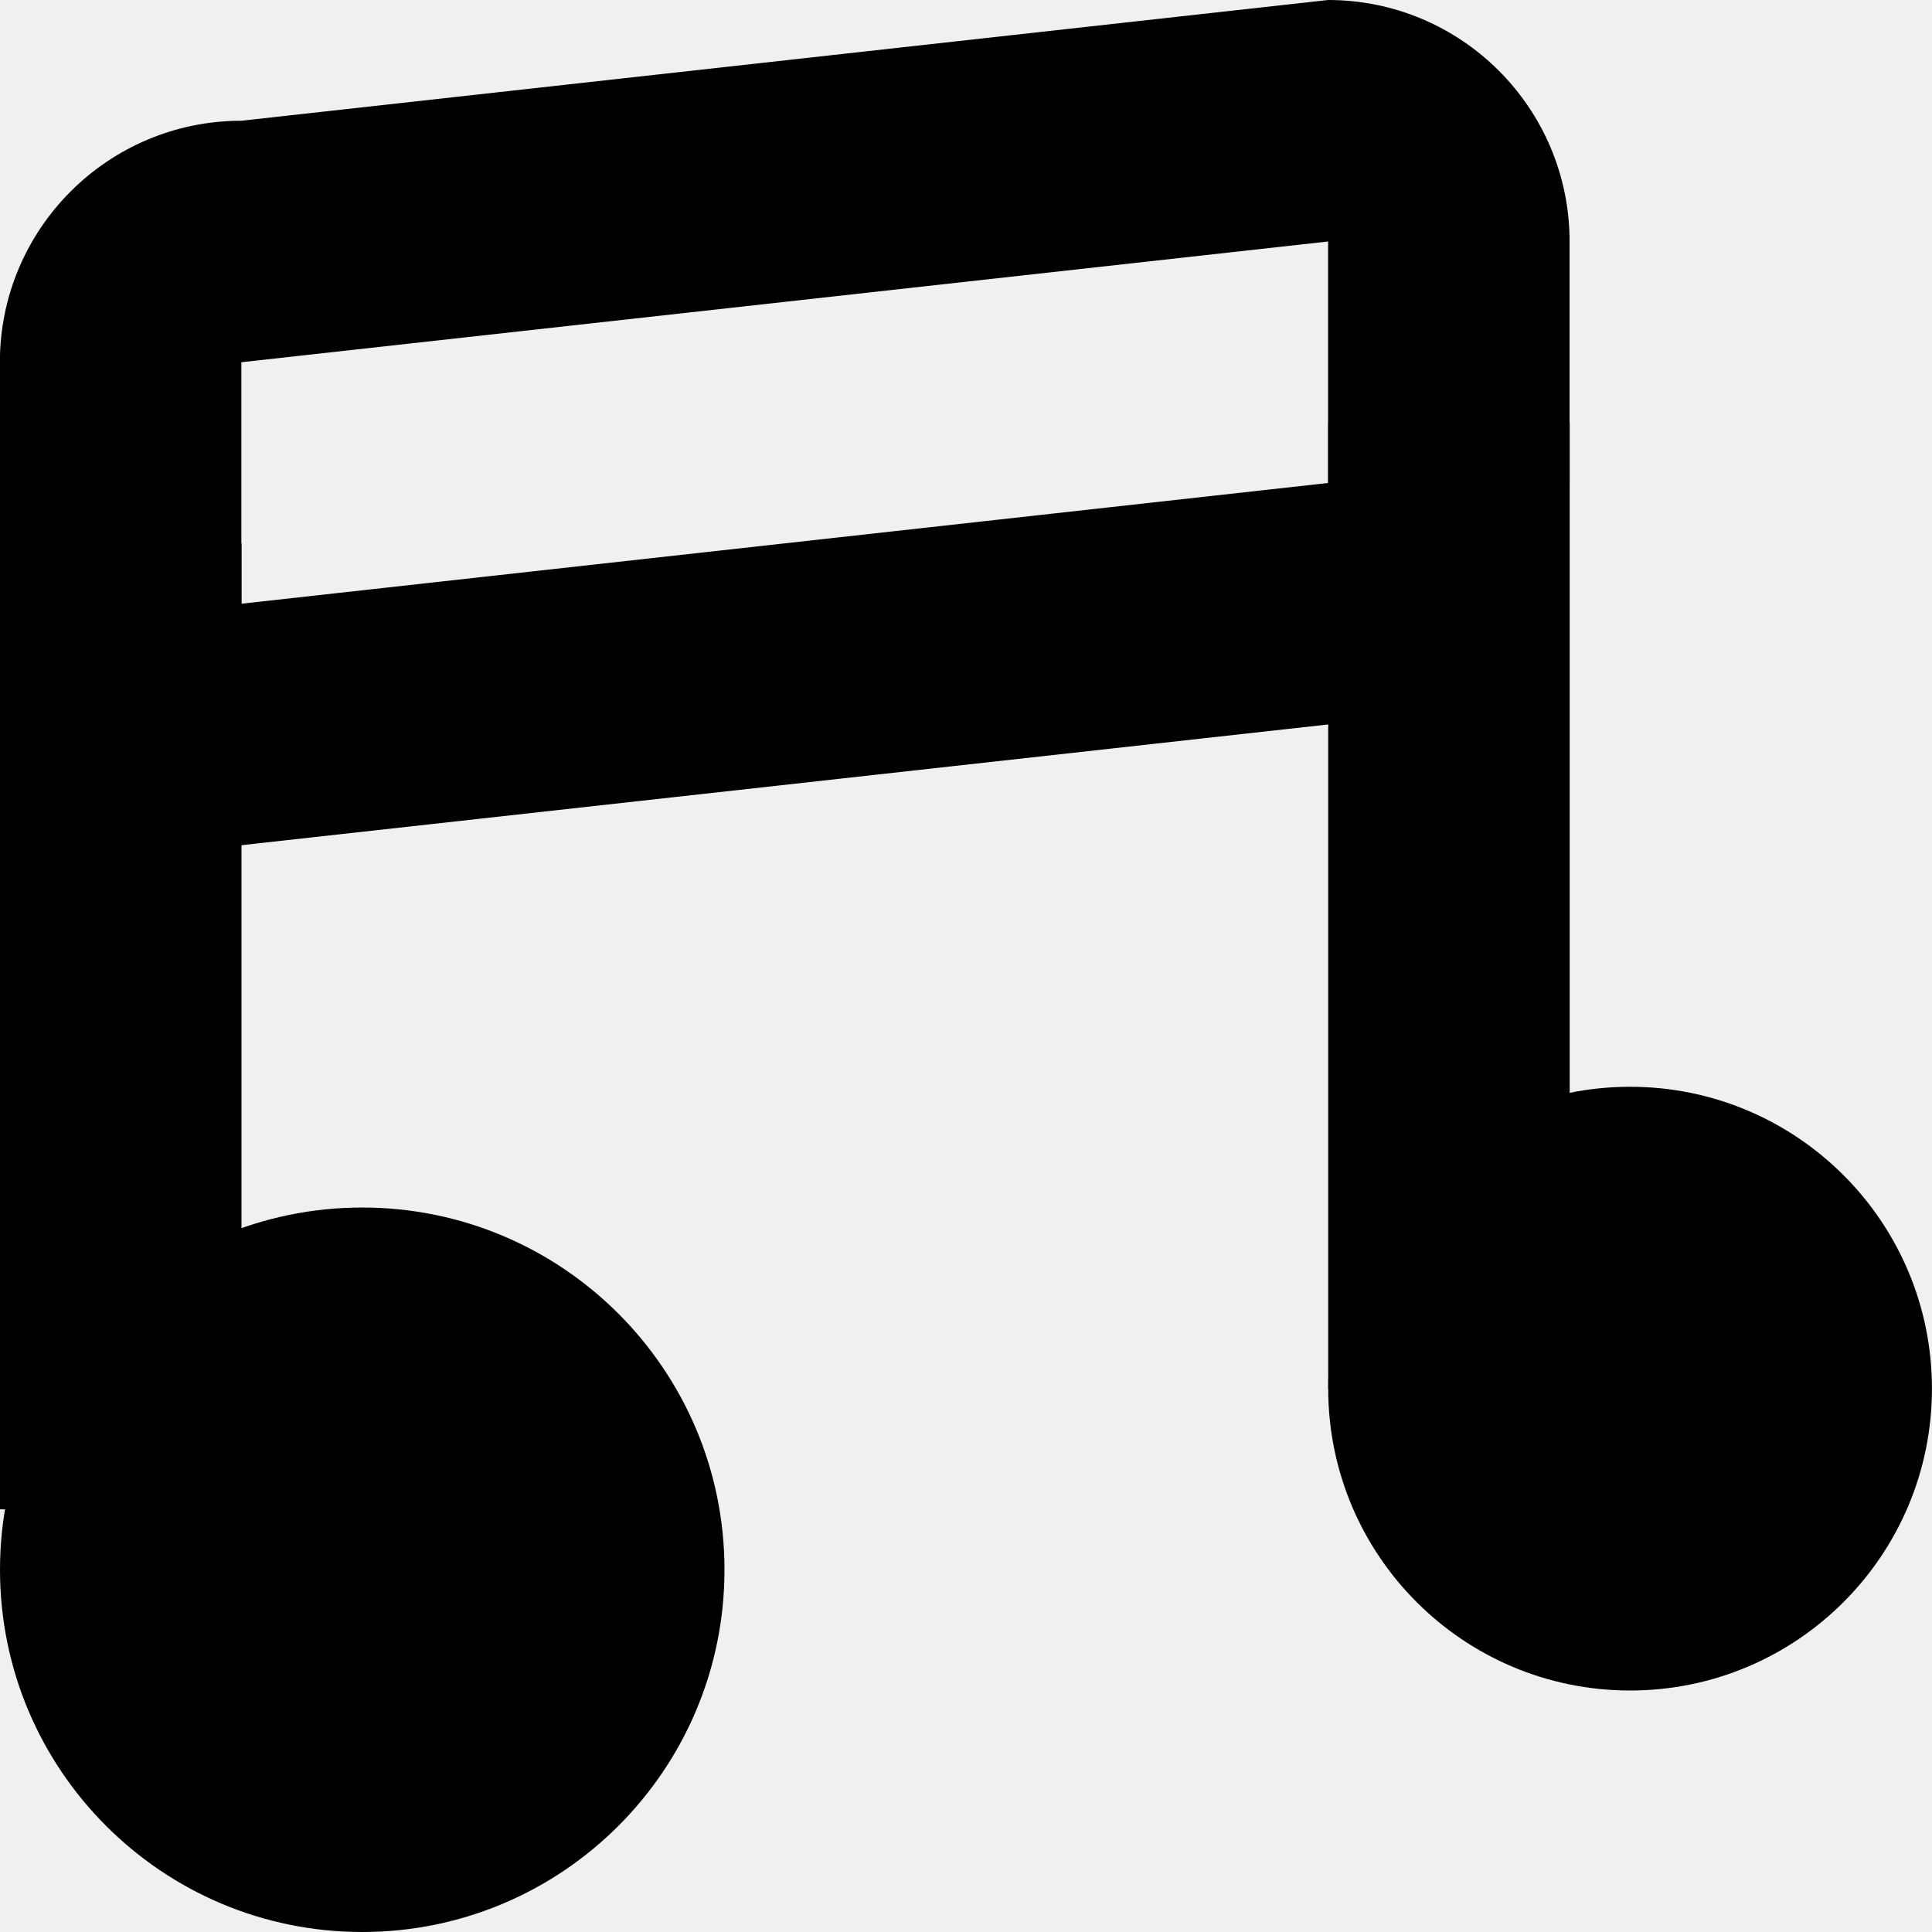
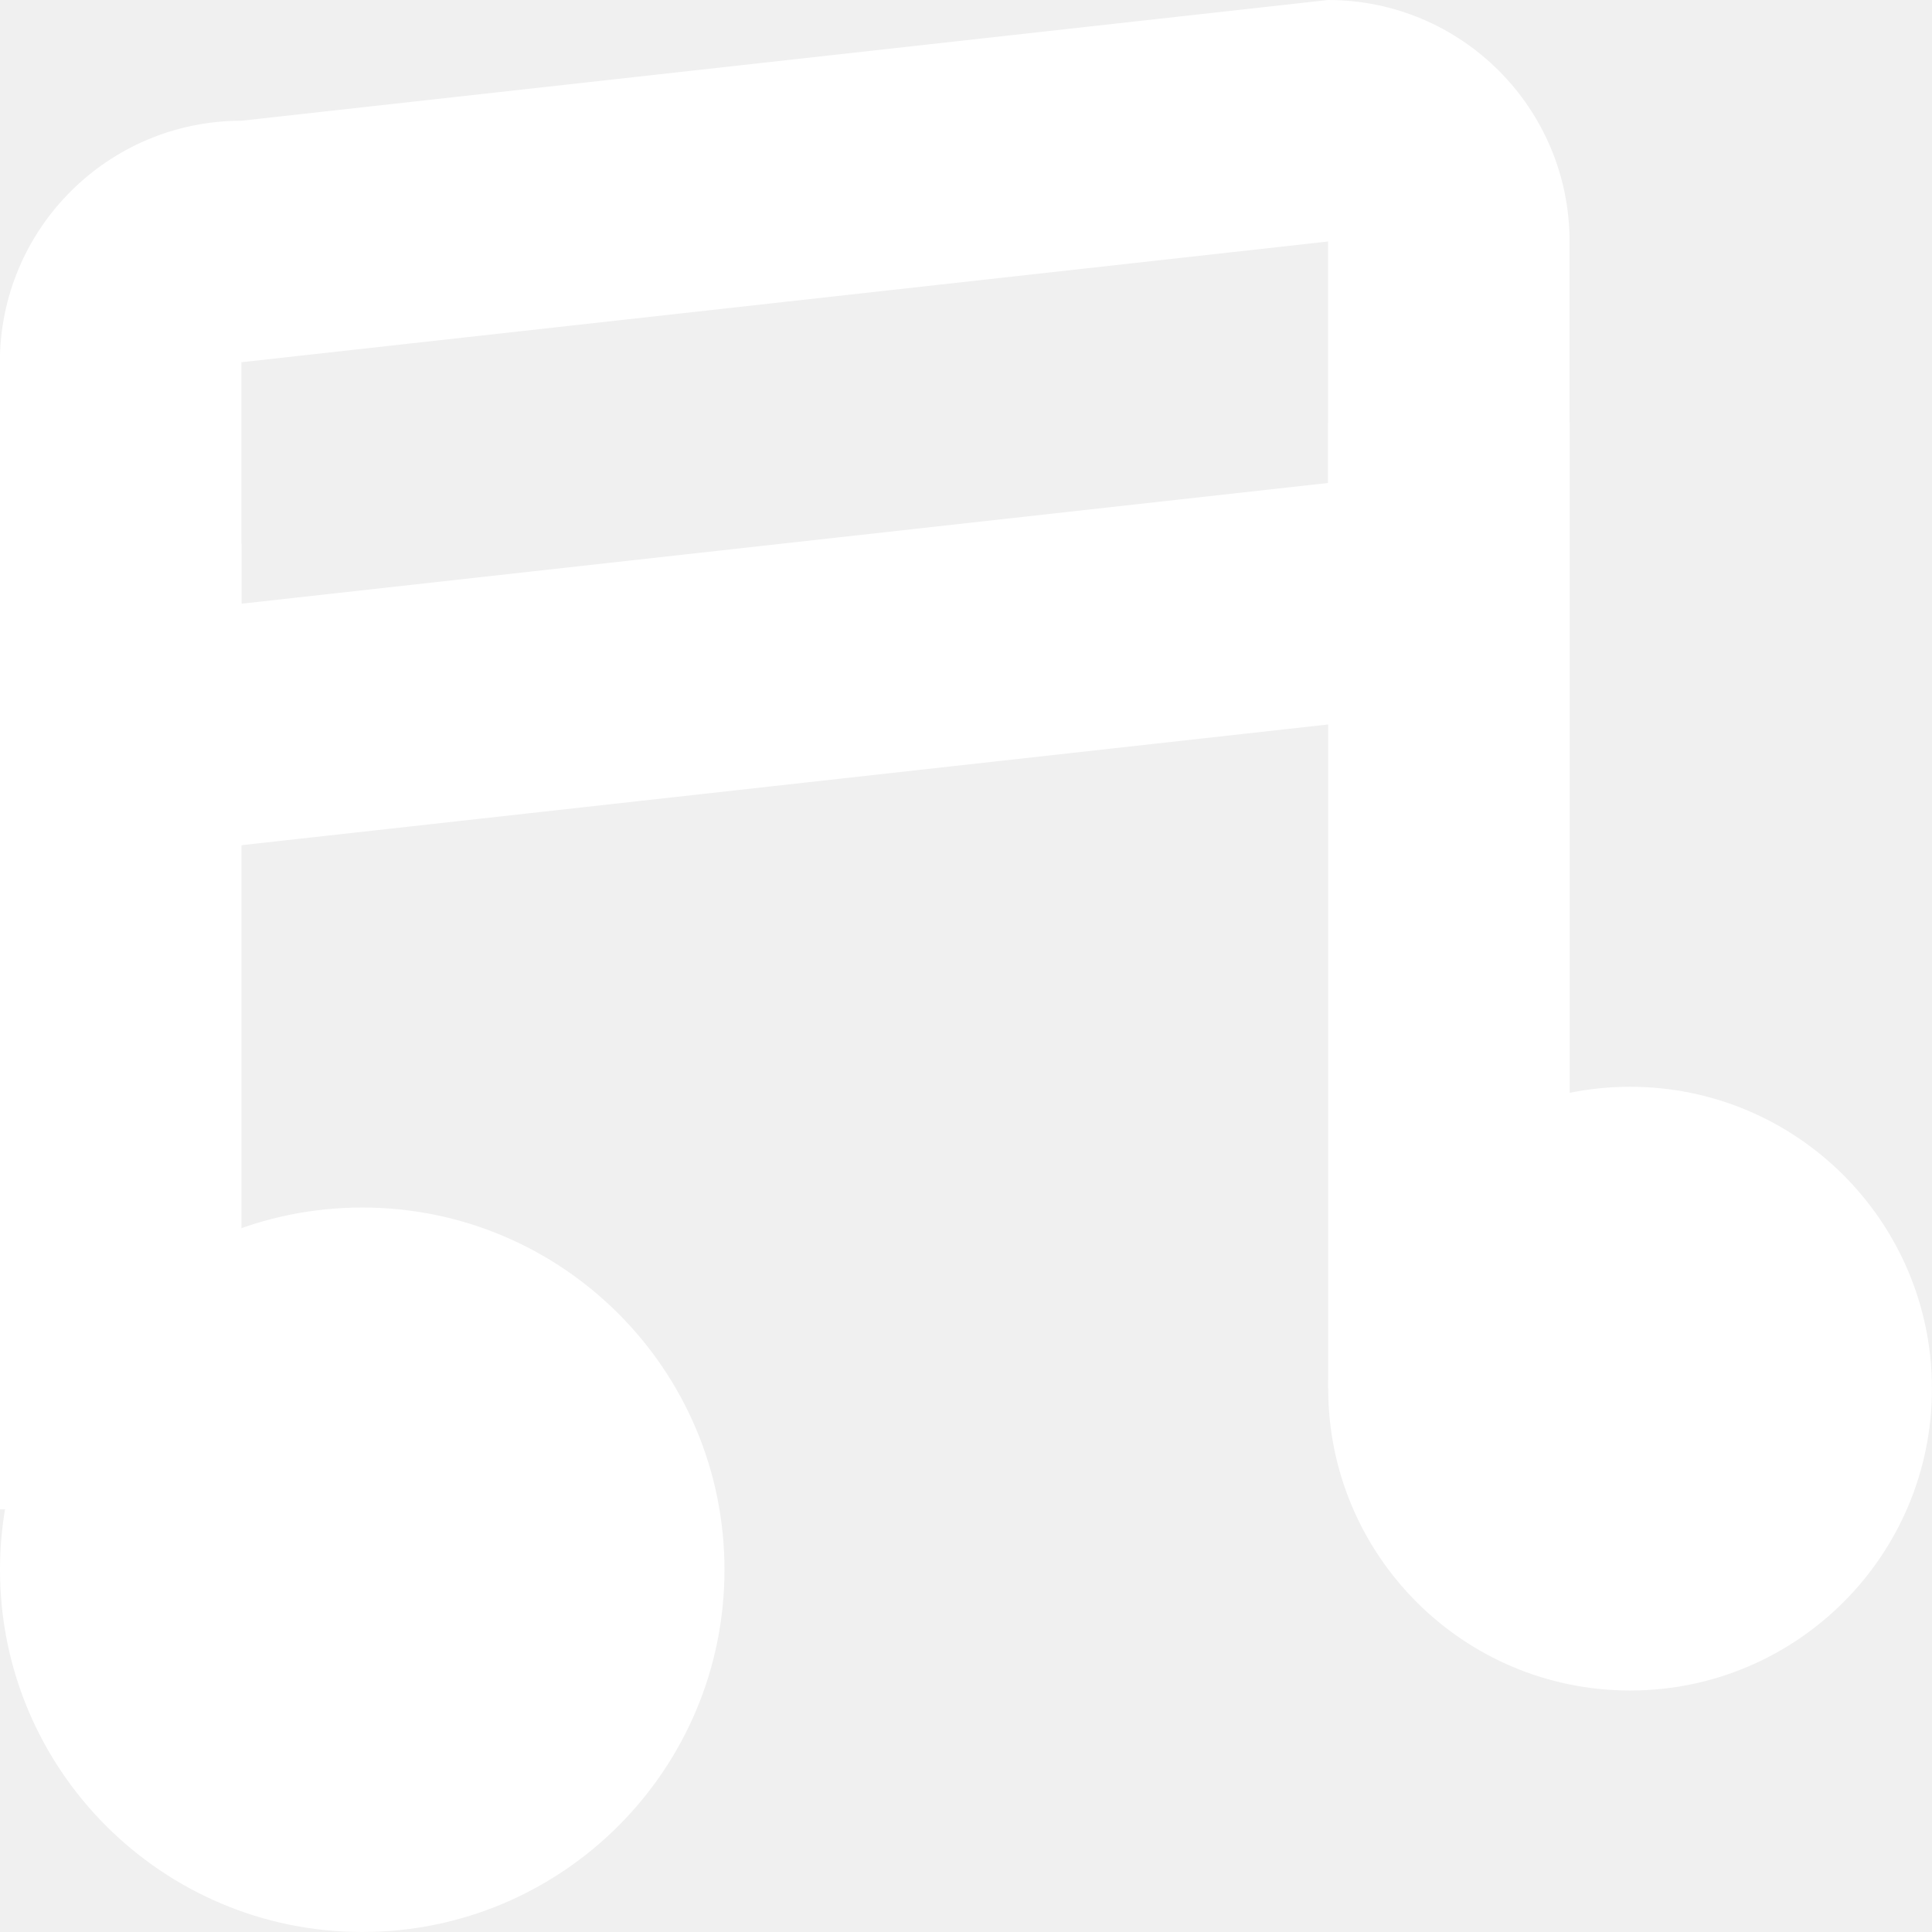
- <svg xmlns="http://www.w3.org/2000/svg" fill="#000000" width="800px" height="800px" viewBox="0 0 32.001 32.001">
+ <svg xmlns="http://www.w3.org/2000/svg" fill="#ffffff" width="800px" height="800px" viewBox="0 0 32.001 32.001">
  <g id="Group_5" data-name="Group 5" transform="translate(-670.002 -465.694)">
    <circle id="Ellipse_4" data-name="Ellipse 4" cx="6" cy="6" r="6" transform="translate(670.002 485.695)" />
    <circle id="Ellipse_5" data-name="Ellipse 5" cx="5" cy="5" r="5" transform="translate(692.002 483.695)" />
    <rect id="Rectangle_65" data-name="Rectangle 65" width="4" height="15.998" transform="translate(670.002 474.696)" />
    <rect id="Rectangle_66" data-name="Rectangle 66" width="4" height="15.998" transform="translate(692.002 472.696)" />
    <path id="Path_396" data-name="Path 396" d="M692,465.694l-18,2a4,4,0,0,0-4,4v4a4,4,0,0,0,4,4l18-2a4,4,0,0,0,4-4v-4A4,4,0,0,0,692,465.694Zm0,8-18,2v-4l18-2Z" />
  </g>
</svg>
